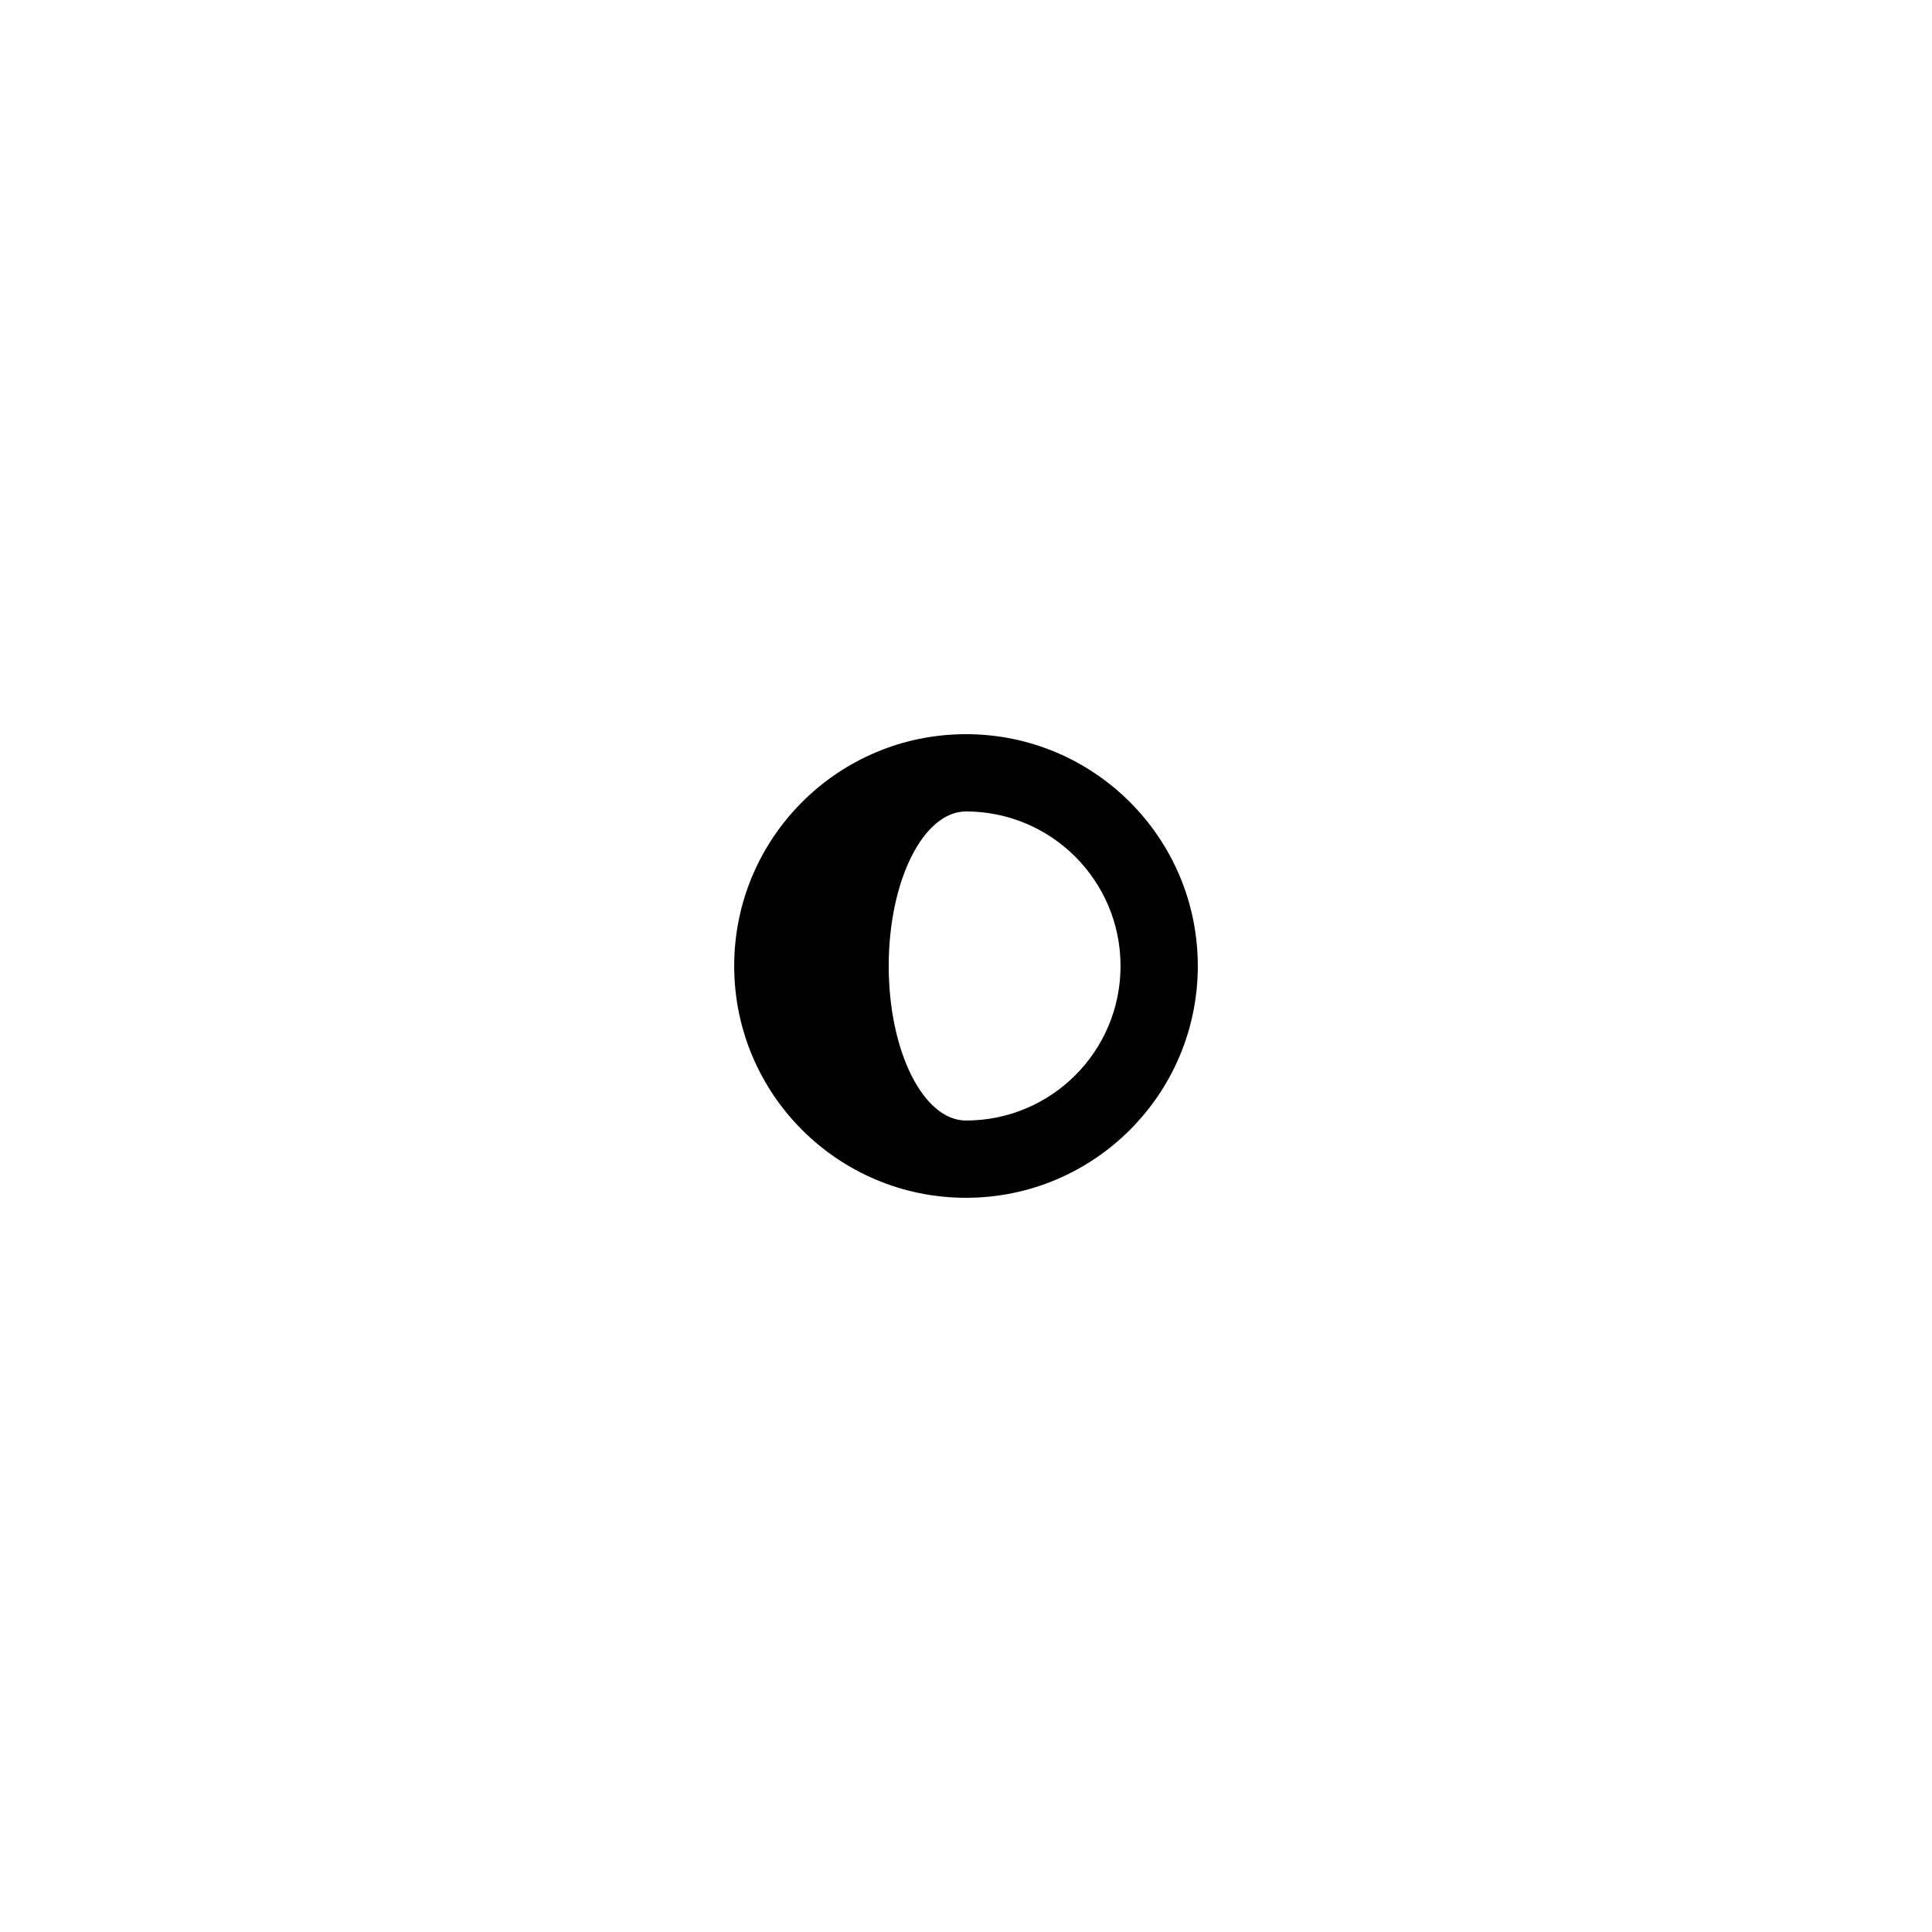
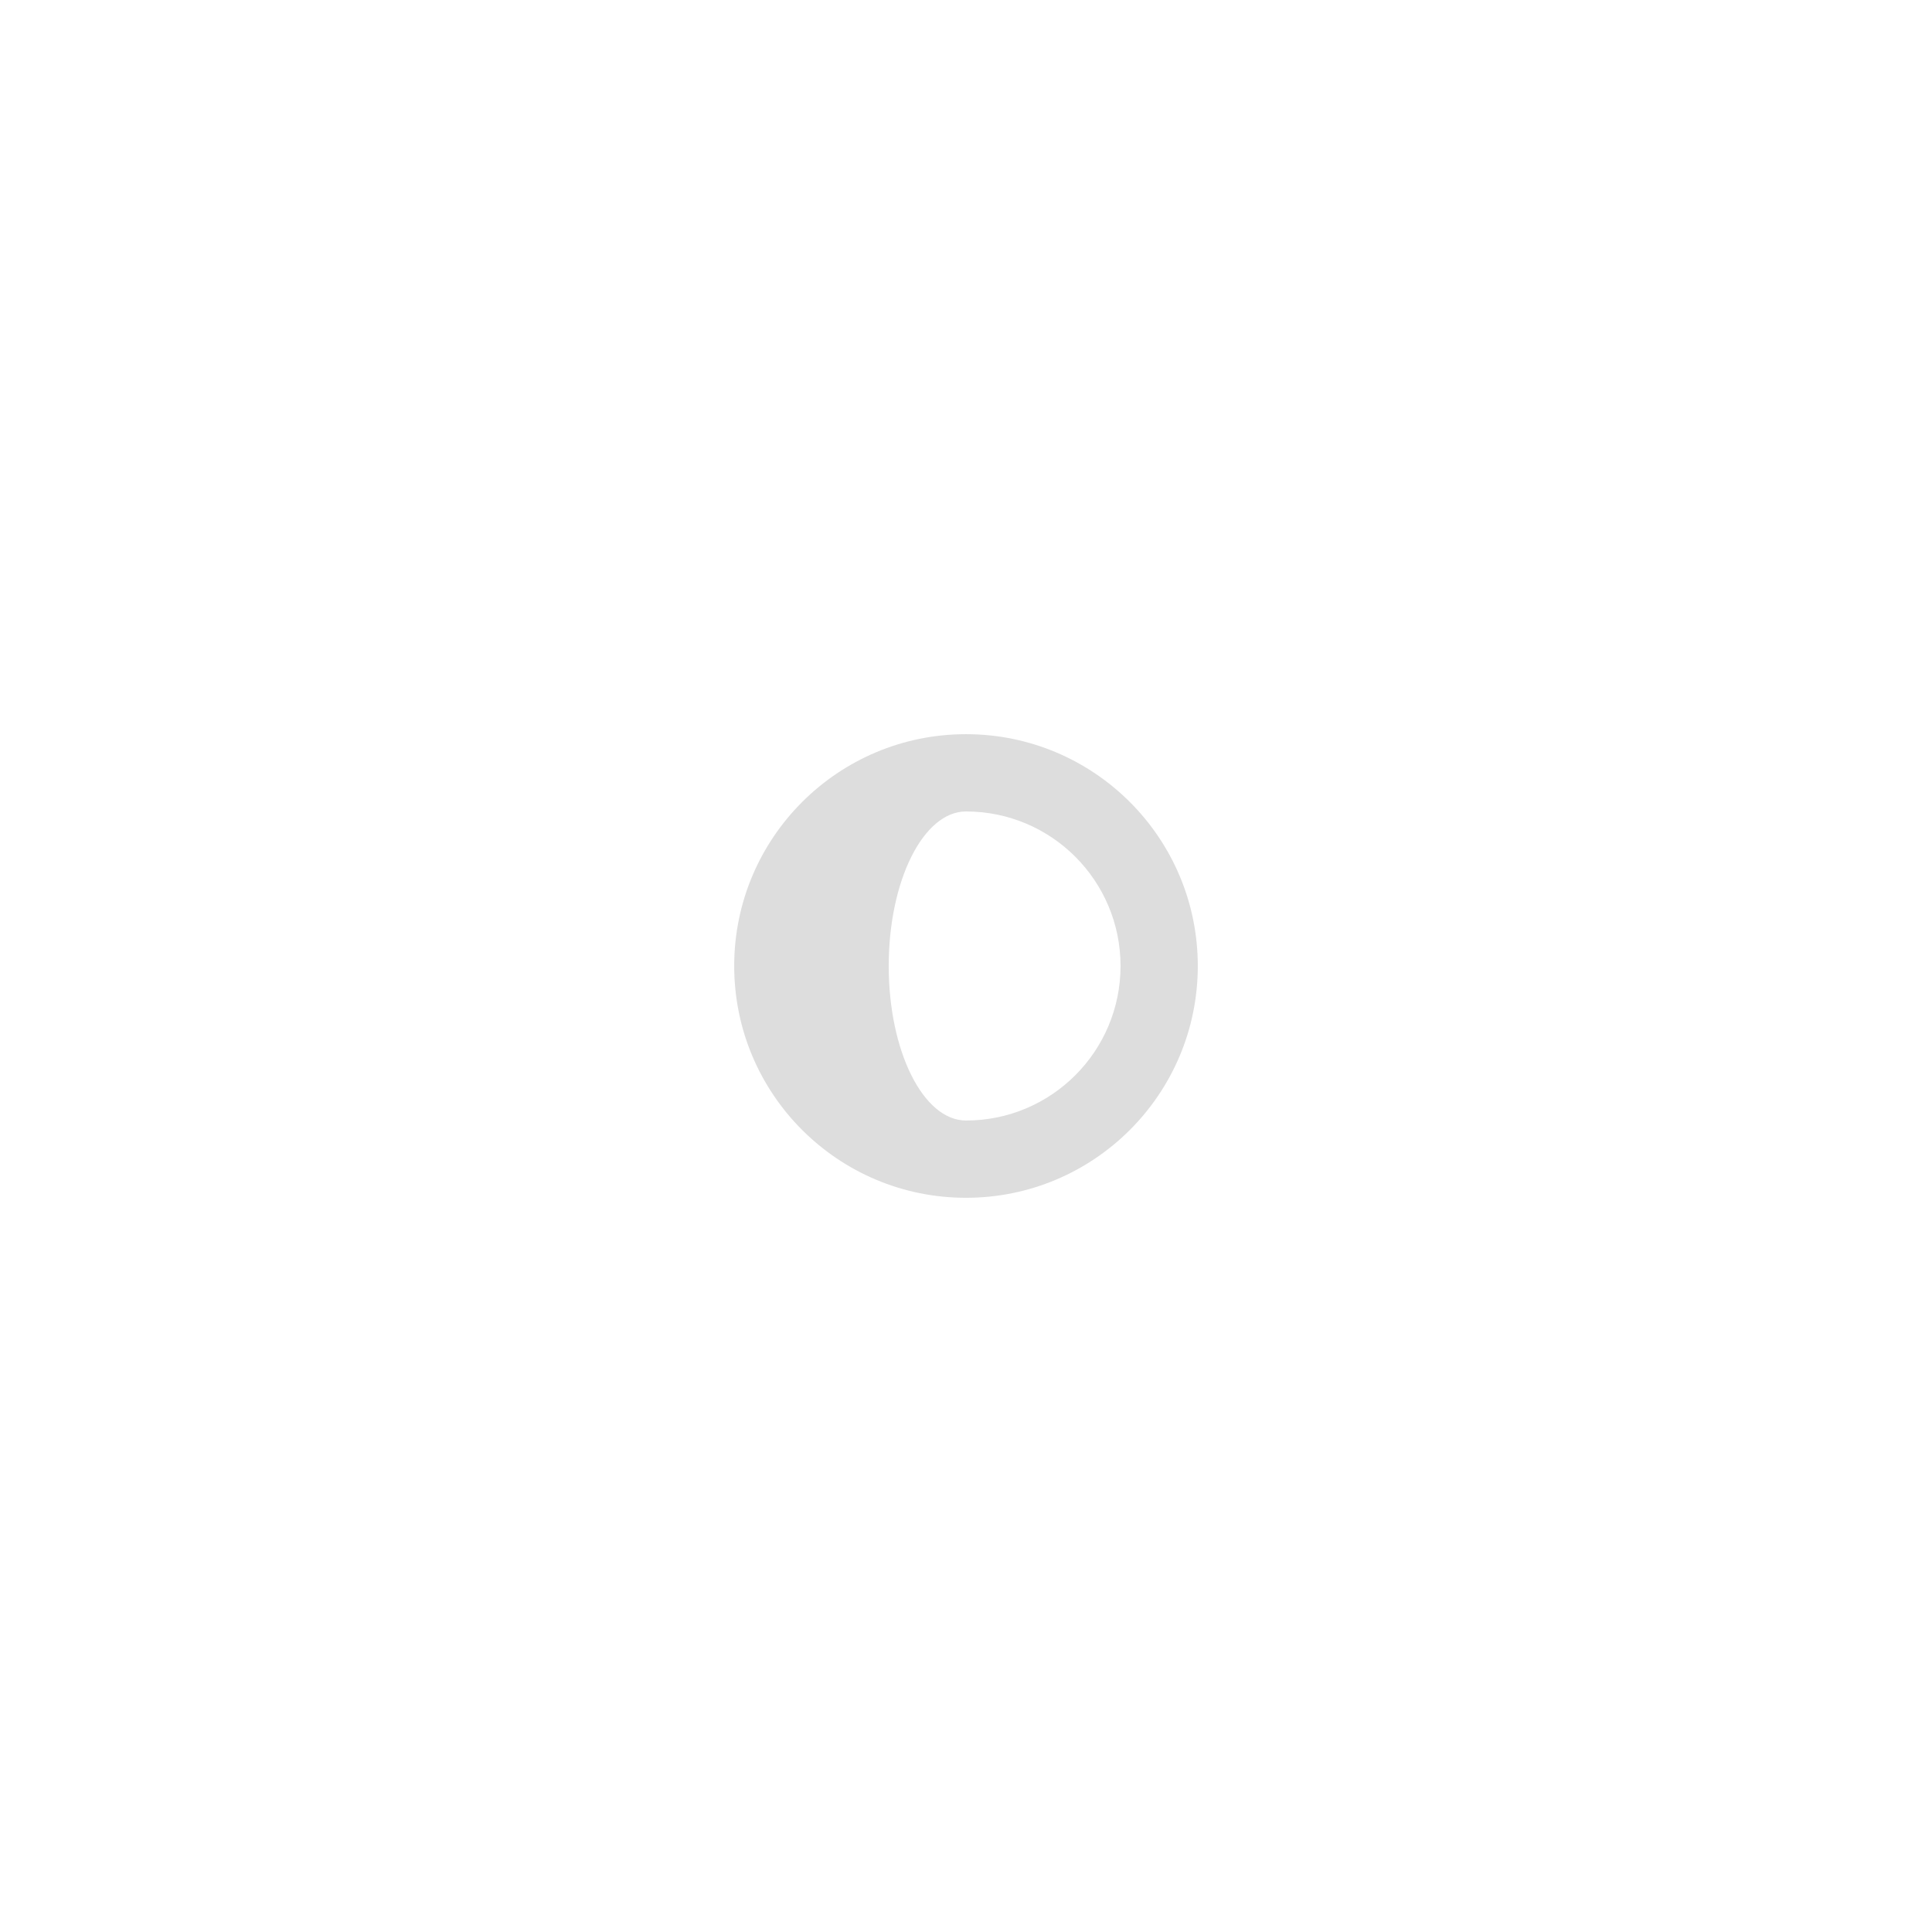
- <svg xmlns="http://www.w3.org/2000/svg" version="1.1" id="Layer_1" x="0px" y="0px" width="100px" height="100px" viewBox="0 0 100 100" enable-background="new 0 0 100 100" xml:space="preserve">
-   <path fill-rule="evenodd" clip-rule="evenodd" d="M50,61.998c-6.627,0-11.998-5.372-11.998-11.999  c0-6.626,5.371-11.998,11.998-11.998s11.998,5.372,11.998,11.998C61.998,56.626,56.627,61.998,50,61.998z M50,42.001  c-2.209,0-4,3.581-4,7.998c0,4.418,1.791,7.999,4,7.999c4.418,0,7.999-3.581,7.999-7.999C57.999,45.582,54.418,42.001,50,42.001z" />
+ <svg xmlns="http://www.w3.org/2000/svg" x="0px" y="0px" width="100px" height="100px" viewBox="0 0 100 100" enable-background="new 0 0 100 100" xml:space="preserve">
+   <path fill="#ddd" fill-rule="evenodd" clip-rule="evenodd" d="M50,61.998c-6.627,0-11.998-5.372-11.998-11.999  c0-6.626,5.371-11.998,11.998-11.998s11.998,5.372,11.998,11.998C61.998,56.626,56.627,61.998,50,61.998z M50,42.001  c-2.209,0-4,3.581-4,7.998c0,4.418,1.791,7.999,4,7.999c4.418,0,7.999-3.581,7.999-7.999C57.999,45.582,54.418,42.001,50,42.001z" />
</svg>
